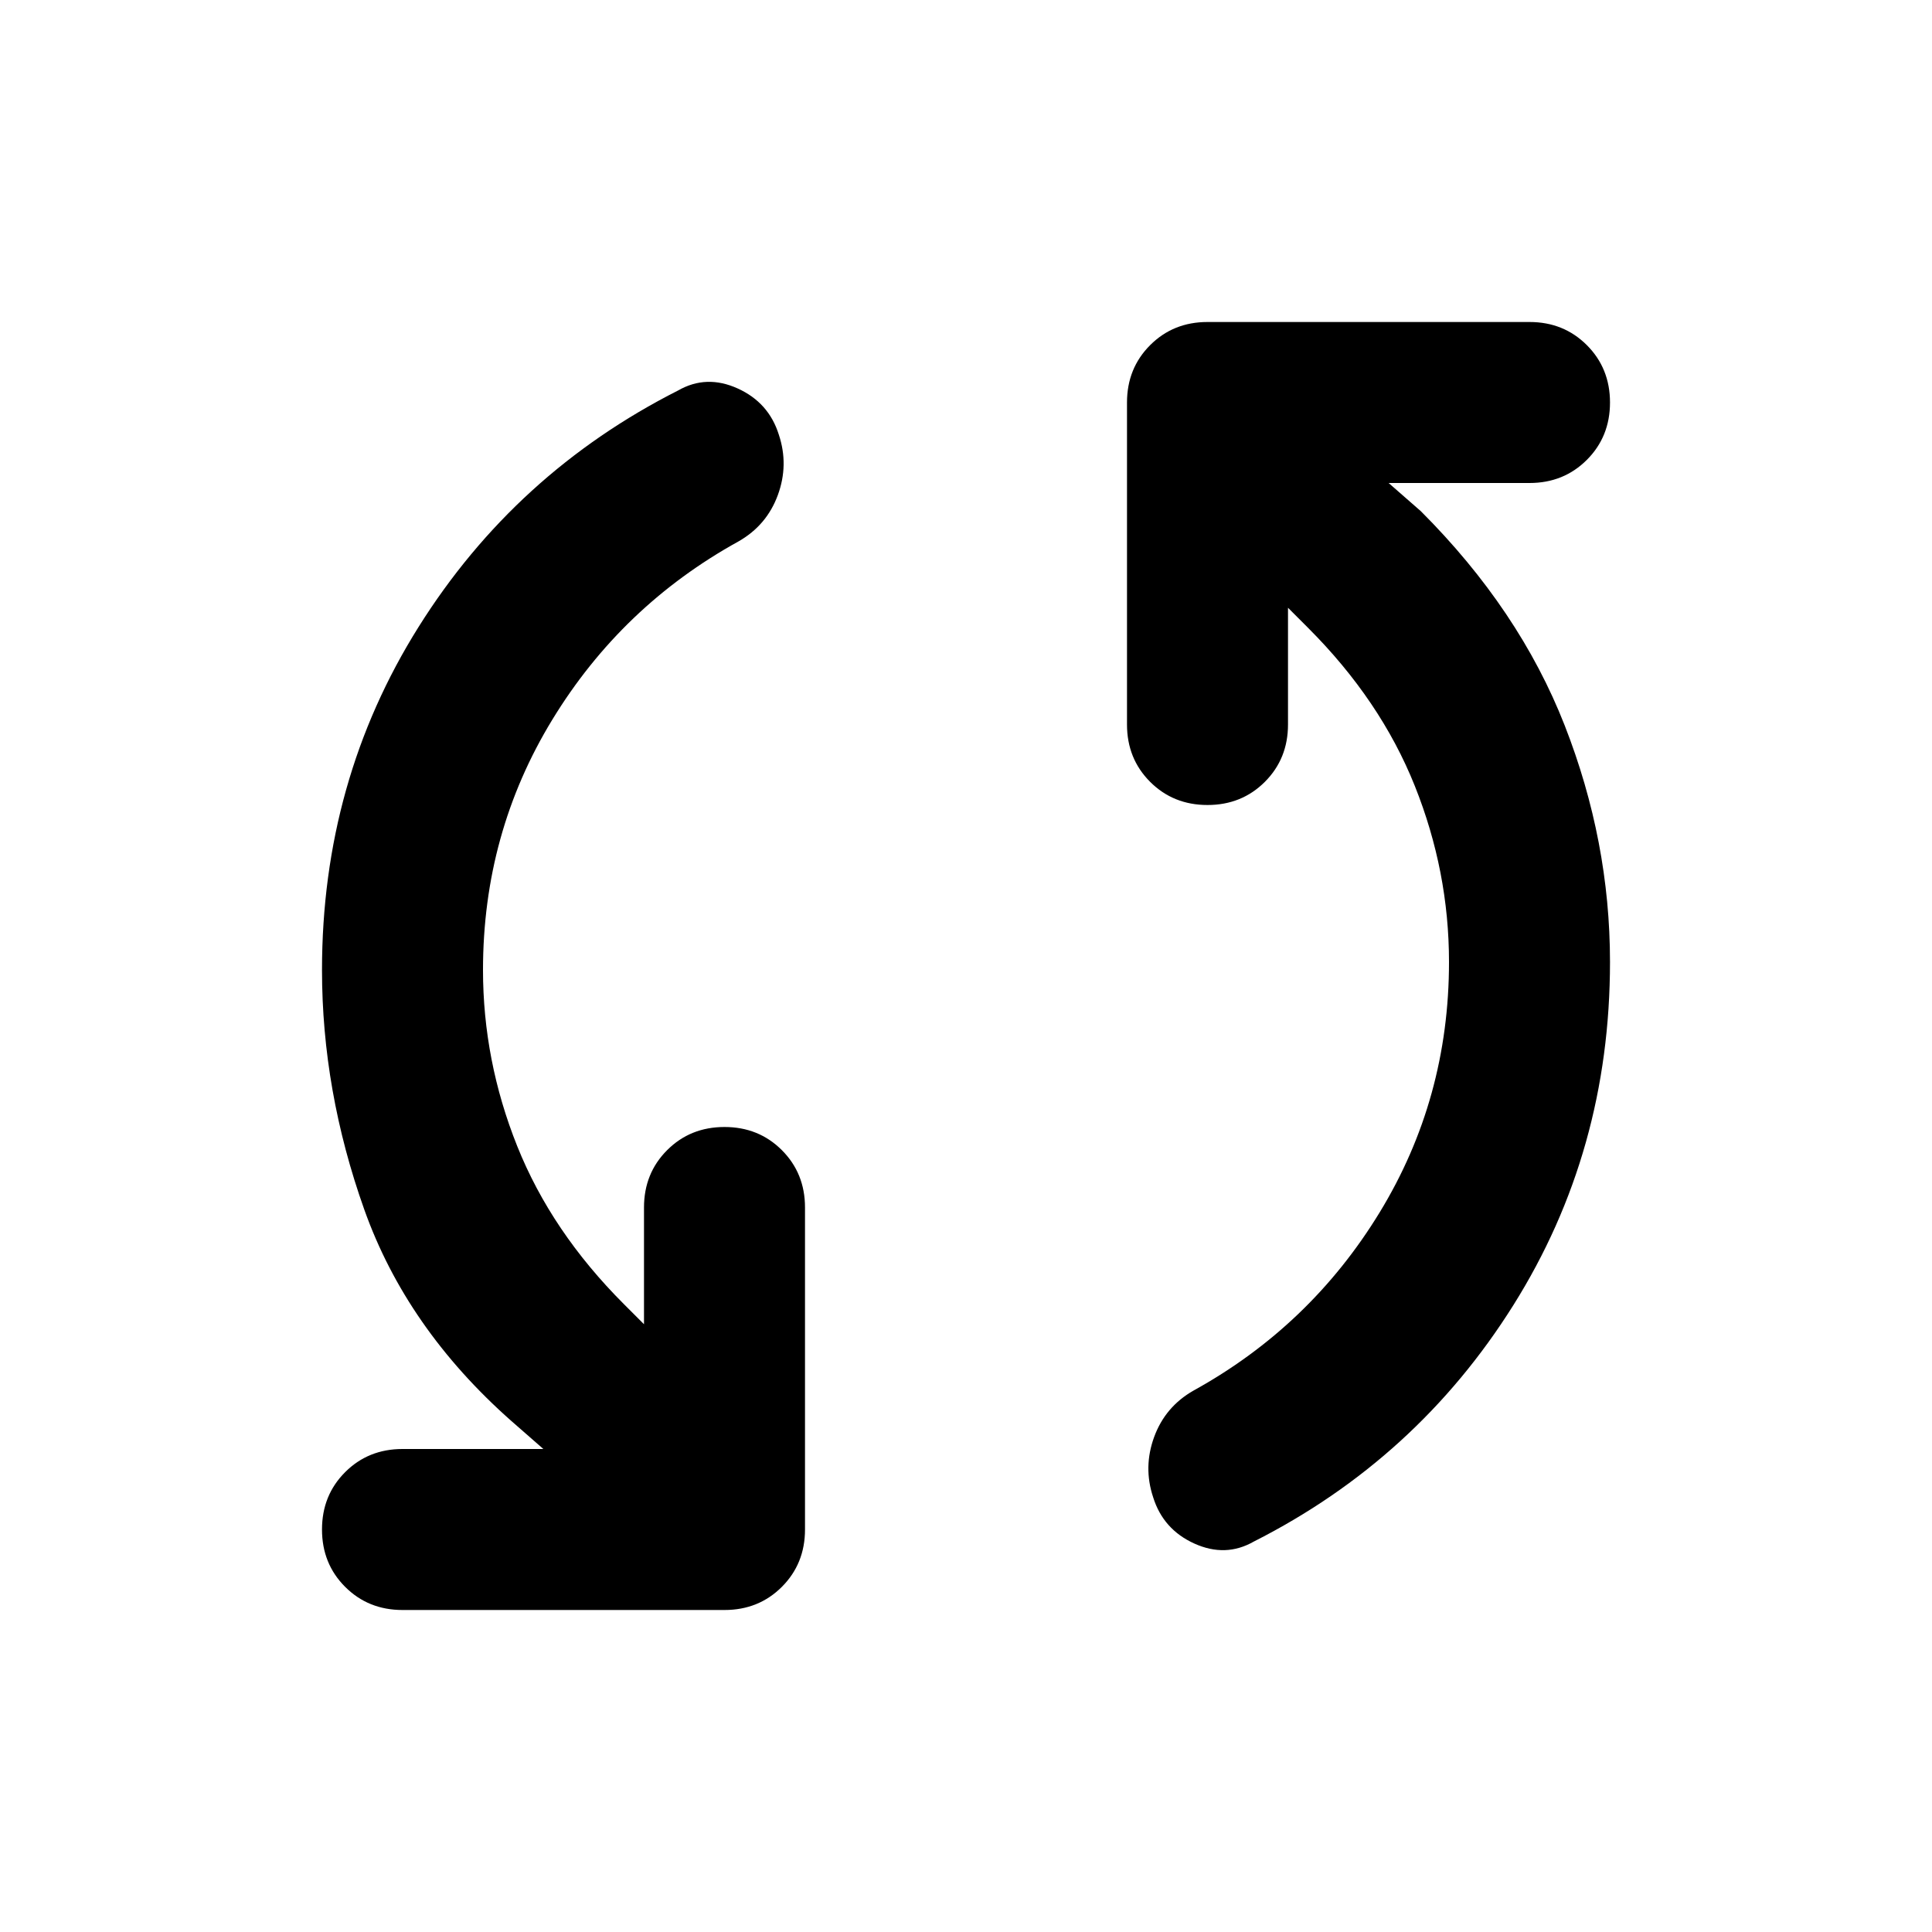
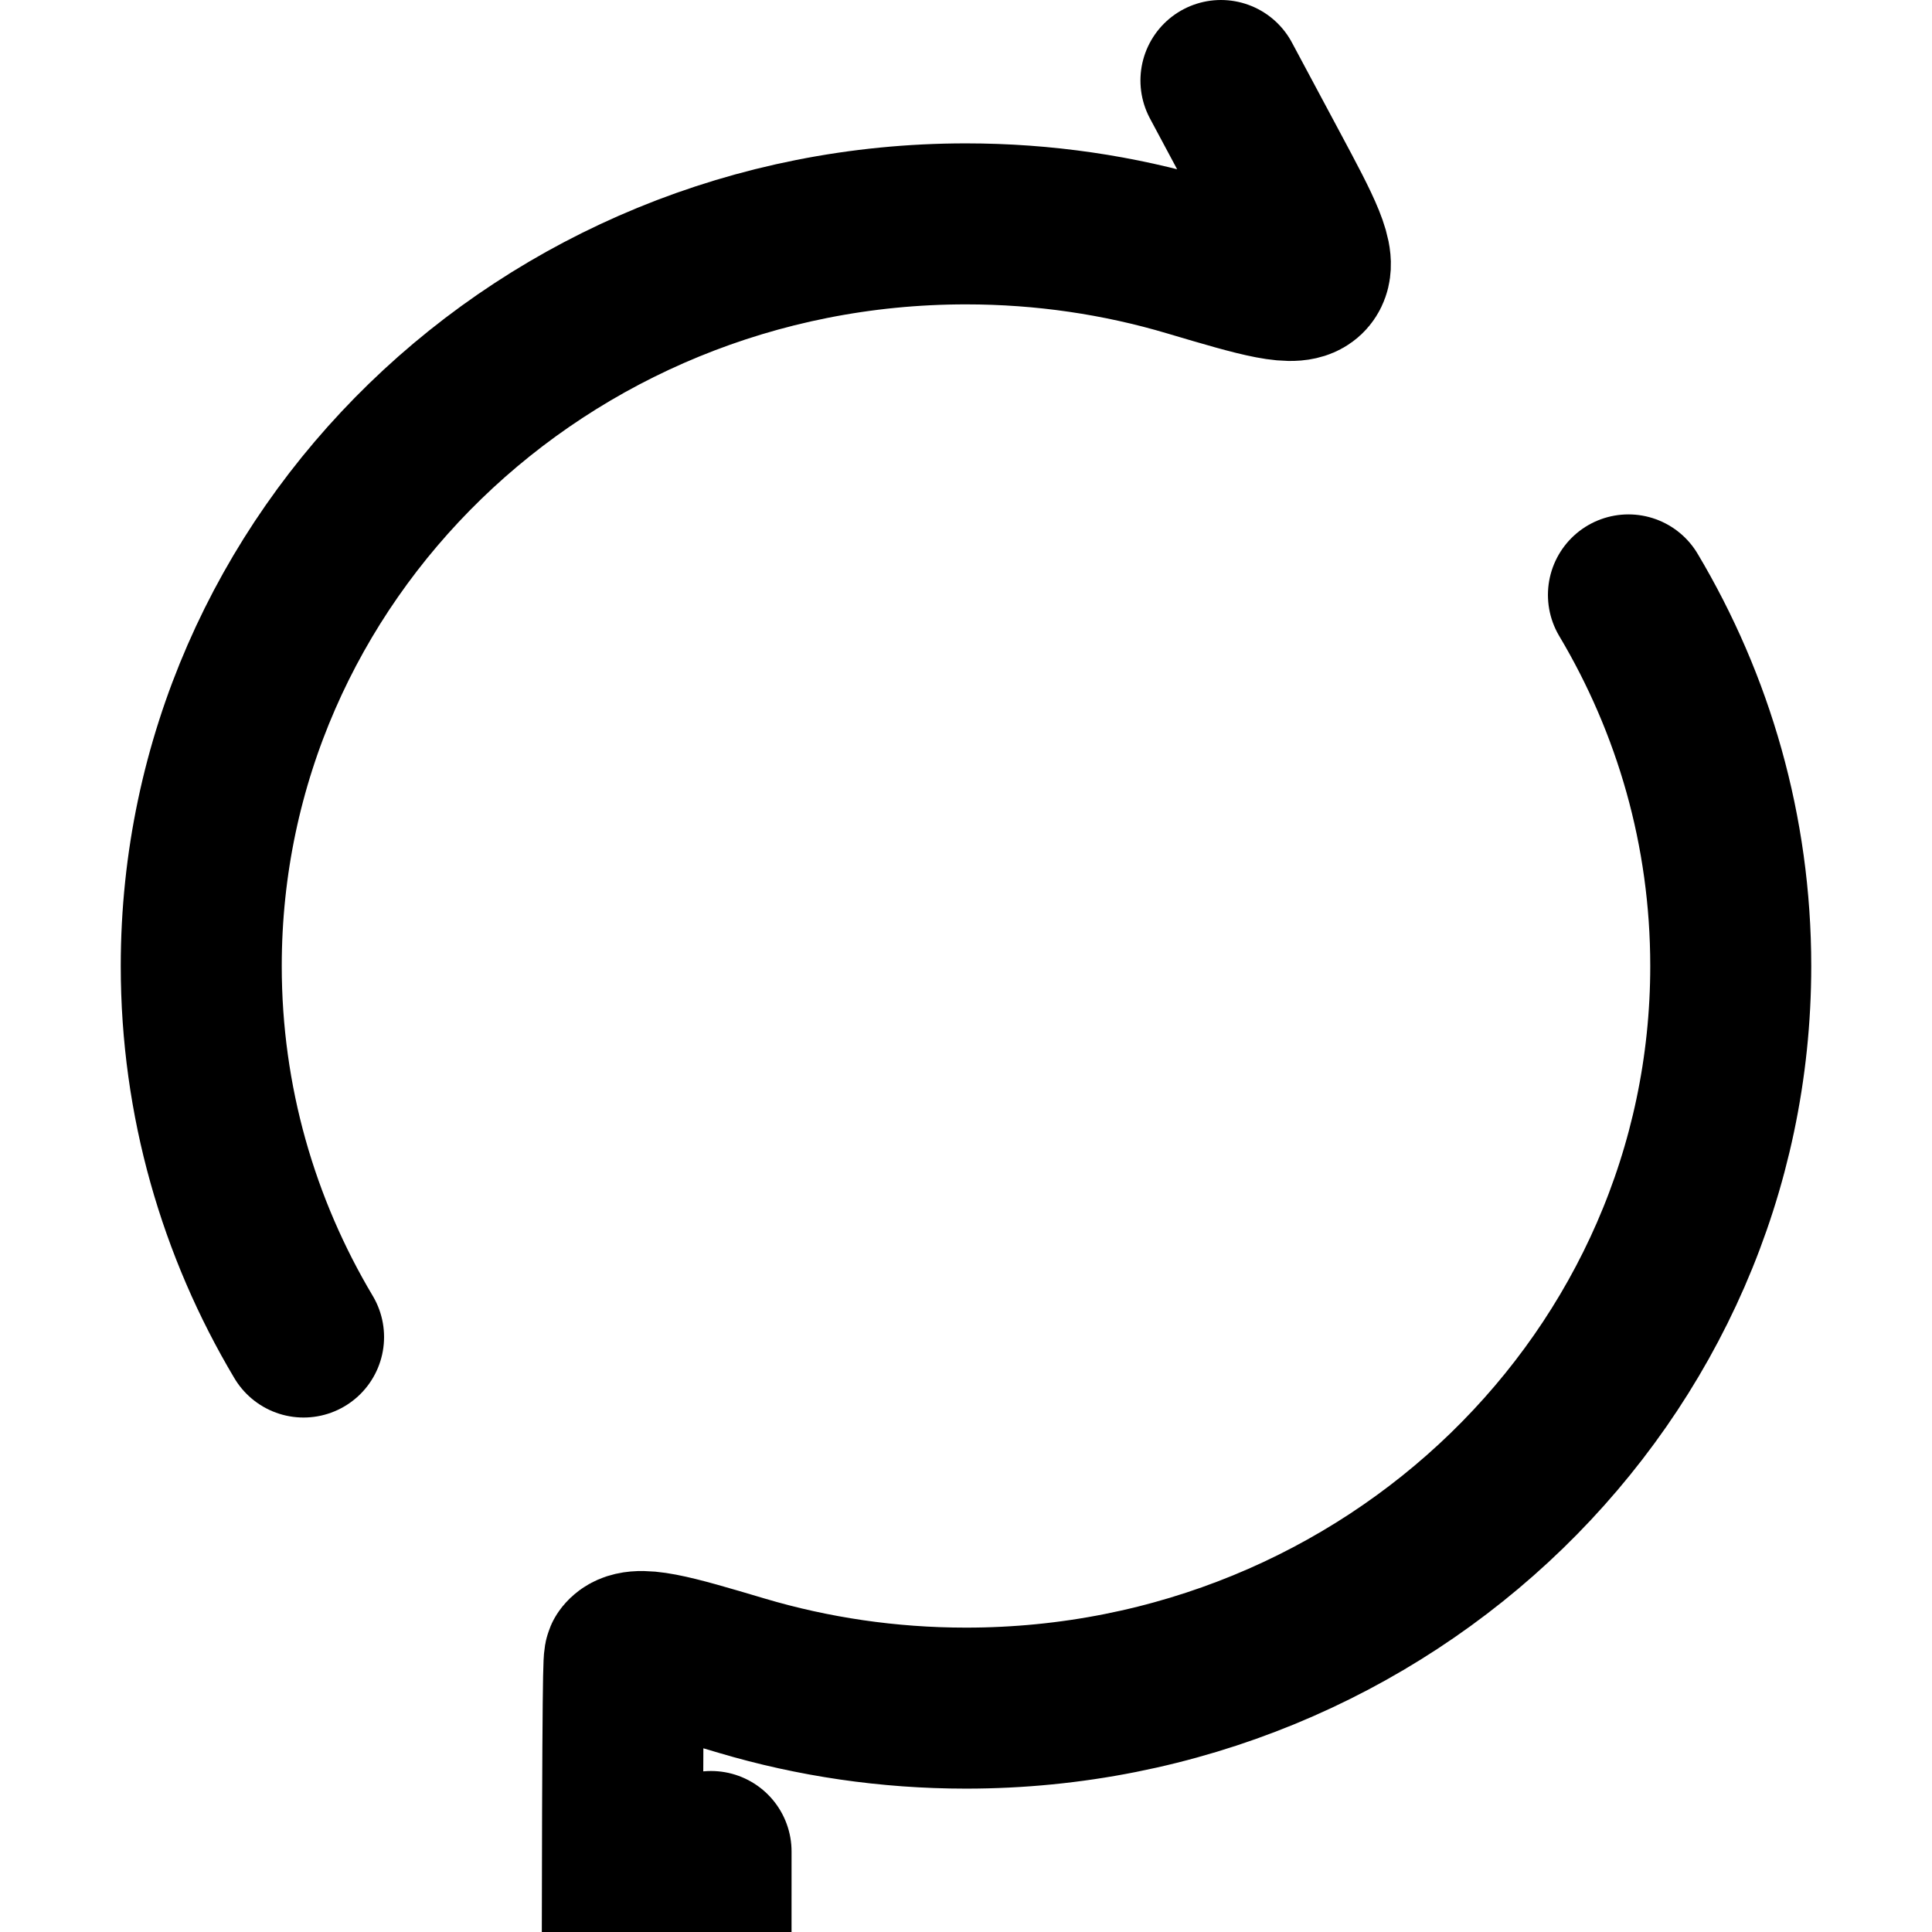
- <svg xmlns="http://www.w3.org/2000/svg" height="24" viewBox="0 -960 960 960" width="24">
-   <path d="M240-478q0 45 17 87.5t53 78.5l10 10v-58q0-17 11.5-28.5T360-400q17 0 28.5 11.5T400-360v160q0 17-11.5 28.5T360-160H200q-17 0-28.5-11.5T160-200q0-17 11.5-28.5T200-240h70l-16-14q-52-46-73-105t-21-119q0-94 48-170.5T337-766q14-8 29.5-1t20.5 23q5 15-.5 30T367-691q-58 32-92.5 88.5T240-478Zm480-4q0-45-17-87.5T650-648l-10-10v58q0 17-11.5 28.5T600-560q-17 0-28.5-11.5T560-600v-160q0-17 11.5-28.5T600-800h160q17 0 28.5 11.5T800-760q0 17-11.5 28.5T760-720h-70l16 14q49 49 71.5 106.5T800-482q0 94-48 170.5T623-194q-14 8-29.5 1T573-216q-5-15 .5-30t19.5-23q58-32 92.5-88.5T720-482Z" />
+ <svg xmlns="http://www.w3.org/2000/svg" viewBox="0 0 24 24" width="21" height="21" color="#000000" fill="none">
+   <path d="M15.167 1L15.765 2.118C16.169 2.873 16.371 3.251 16.237 3.413C16.104 3.575 15.664 3.444 14.783 3.183C13.903 2.921 12.968 2.781 12 2.781C6.753 2.781 2.5 6.908 2.5 12C2.5 13.679 2.963 15.253 3.771 16.609M8.833 23L8.235 2282C7.831 21.126 7.629 20.748 7.763 20.587C7.896 20.425 8.336 20.555 9.217 20.817C10.097 21.078 11.032 21.219 12 21.219C17.247 21.219 21.5 17.091 21.5 12C21.5 10.321 21.037 8.746 20.229 7.39" stroke="currentColor" stroke-width="2" stroke-linecap="round" stroke-linejoin="round" />
</svg>
